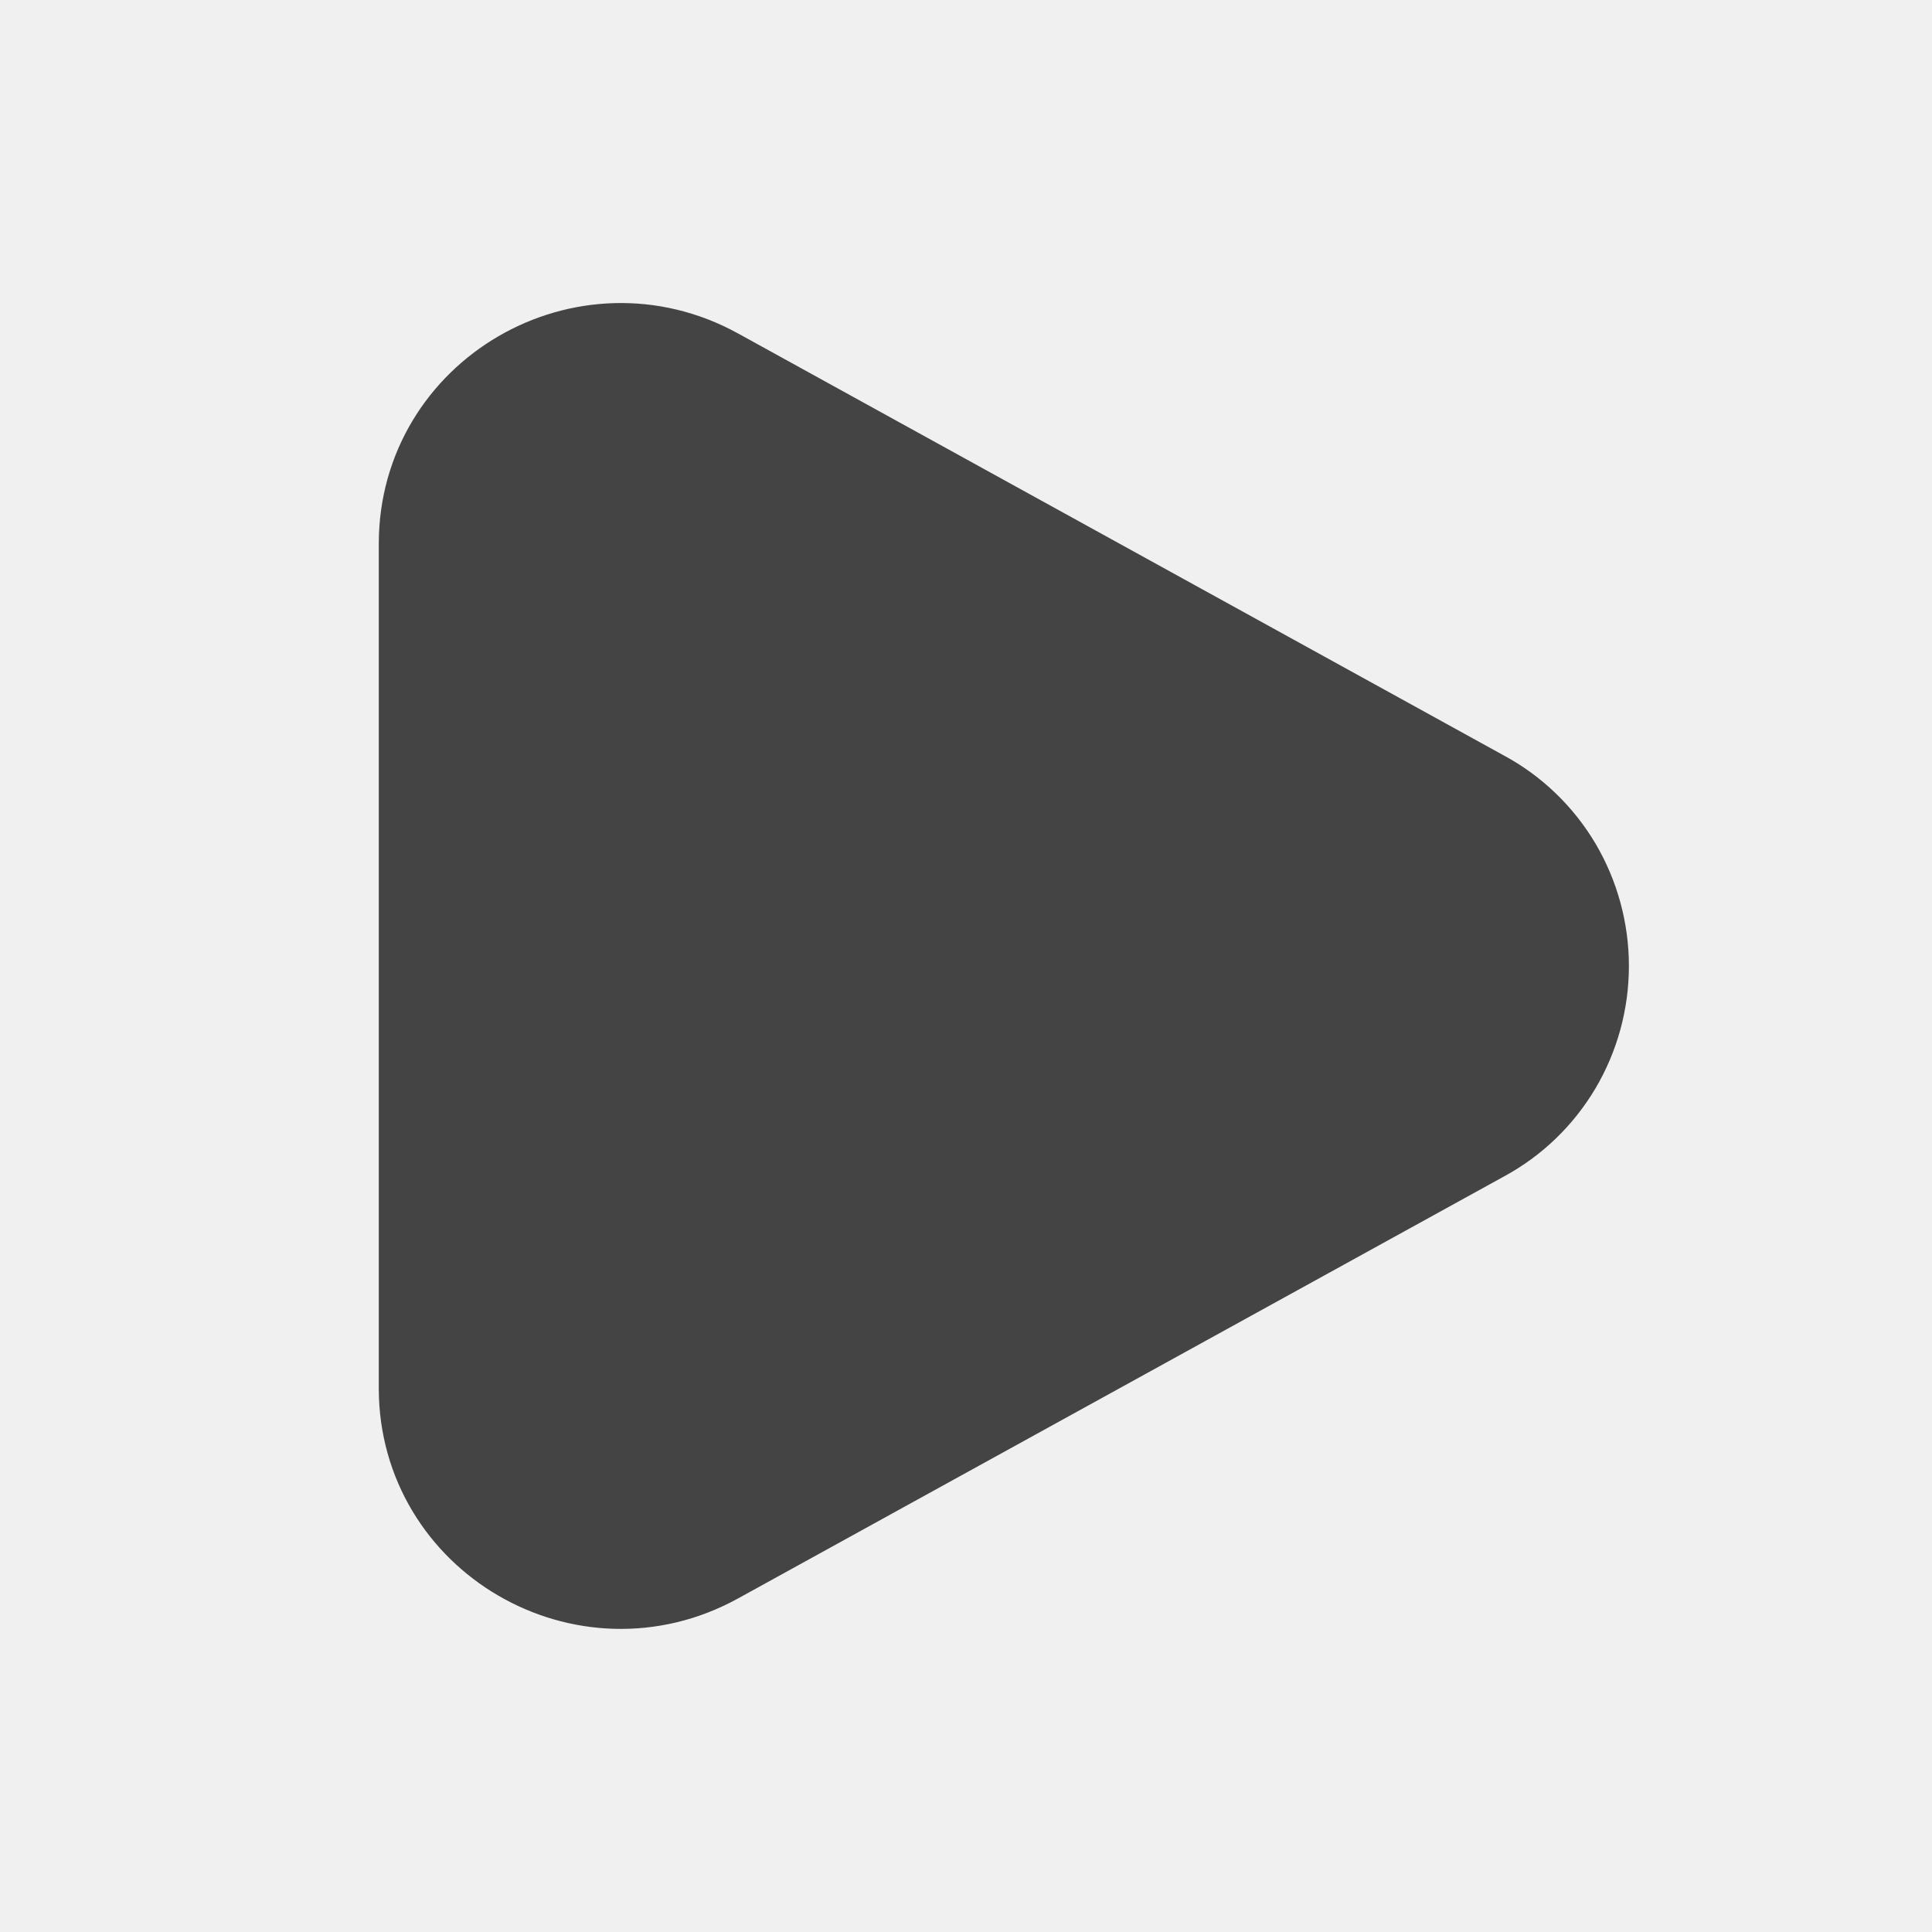
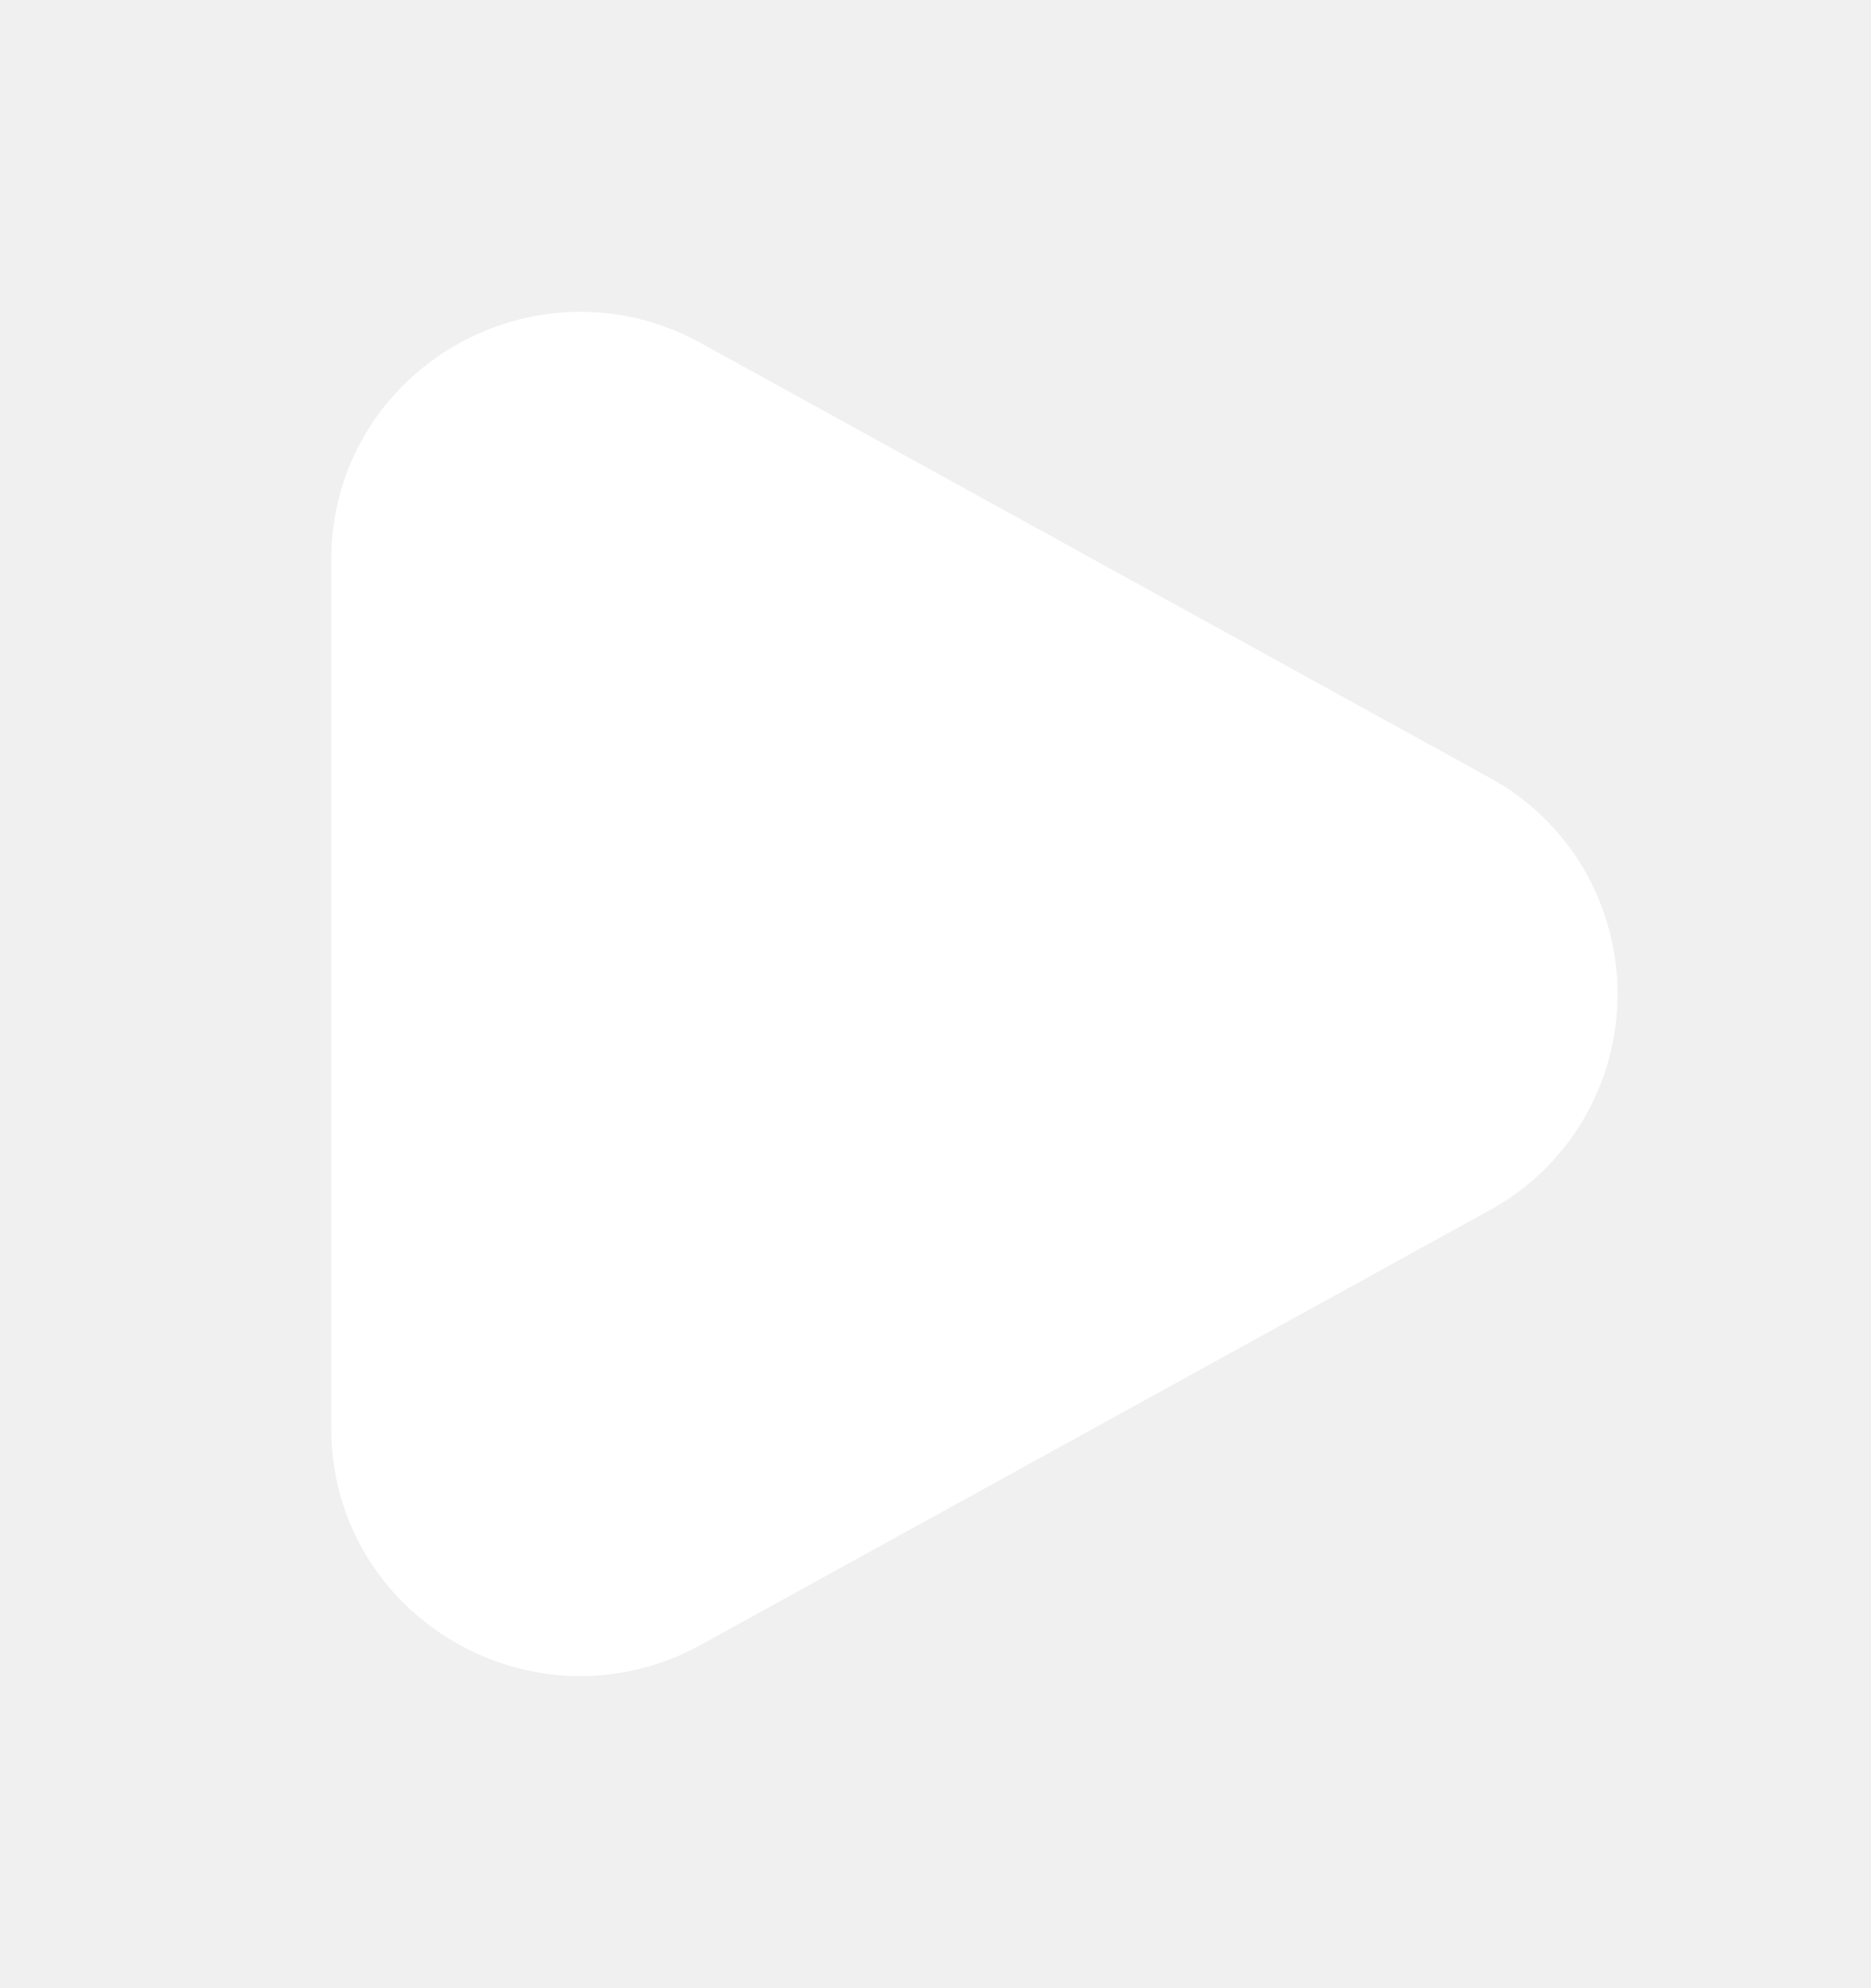
- <svg xmlns="http://www.w3.org/2000/svg" width="17" height="17" viewBox="0 0 17 17" fill="none">
-   <path d="M12.996 7.088C13.249 7.224 13.46 7.428 13.608 7.676C13.755 7.925 13.833 8.21 13.833 8.5C13.833 8.79 13.755 9.075 13.608 9.323C13.46 9.572 13.249 9.775 12.996 9.912L6.253 13.627C5.167 14.226 3.833 13.447 3.833 12.216V4.784C3.833 3.552 5.167 2.774 6.253 3.372L12.996 7.088Z" fill="#444444" stroke="#444444" />
+ <svg xmlns="http://www.w3.org/2000/svg" width="16" height="17" viewBox="0 0 16 17" fill="none">
+   <path d="M12.496 7.088C12.749 7.224 12.96 7.428 13.108 7.676C13.255 7.925 13.333 8.21 13.333 8.5C13.333 8.79 13.255 9.075 13.108 9.323C12.96 9.572 12.749 9.775 12.496 9.912L5.753 13.627C4.667 14.226 3.333 13.447 3.333 12.216V4.784C3.333 3.552 4.667 2.774 5.753 3.372L12.496 7.088Z" fill="white" stroke="white" />
</svg>
